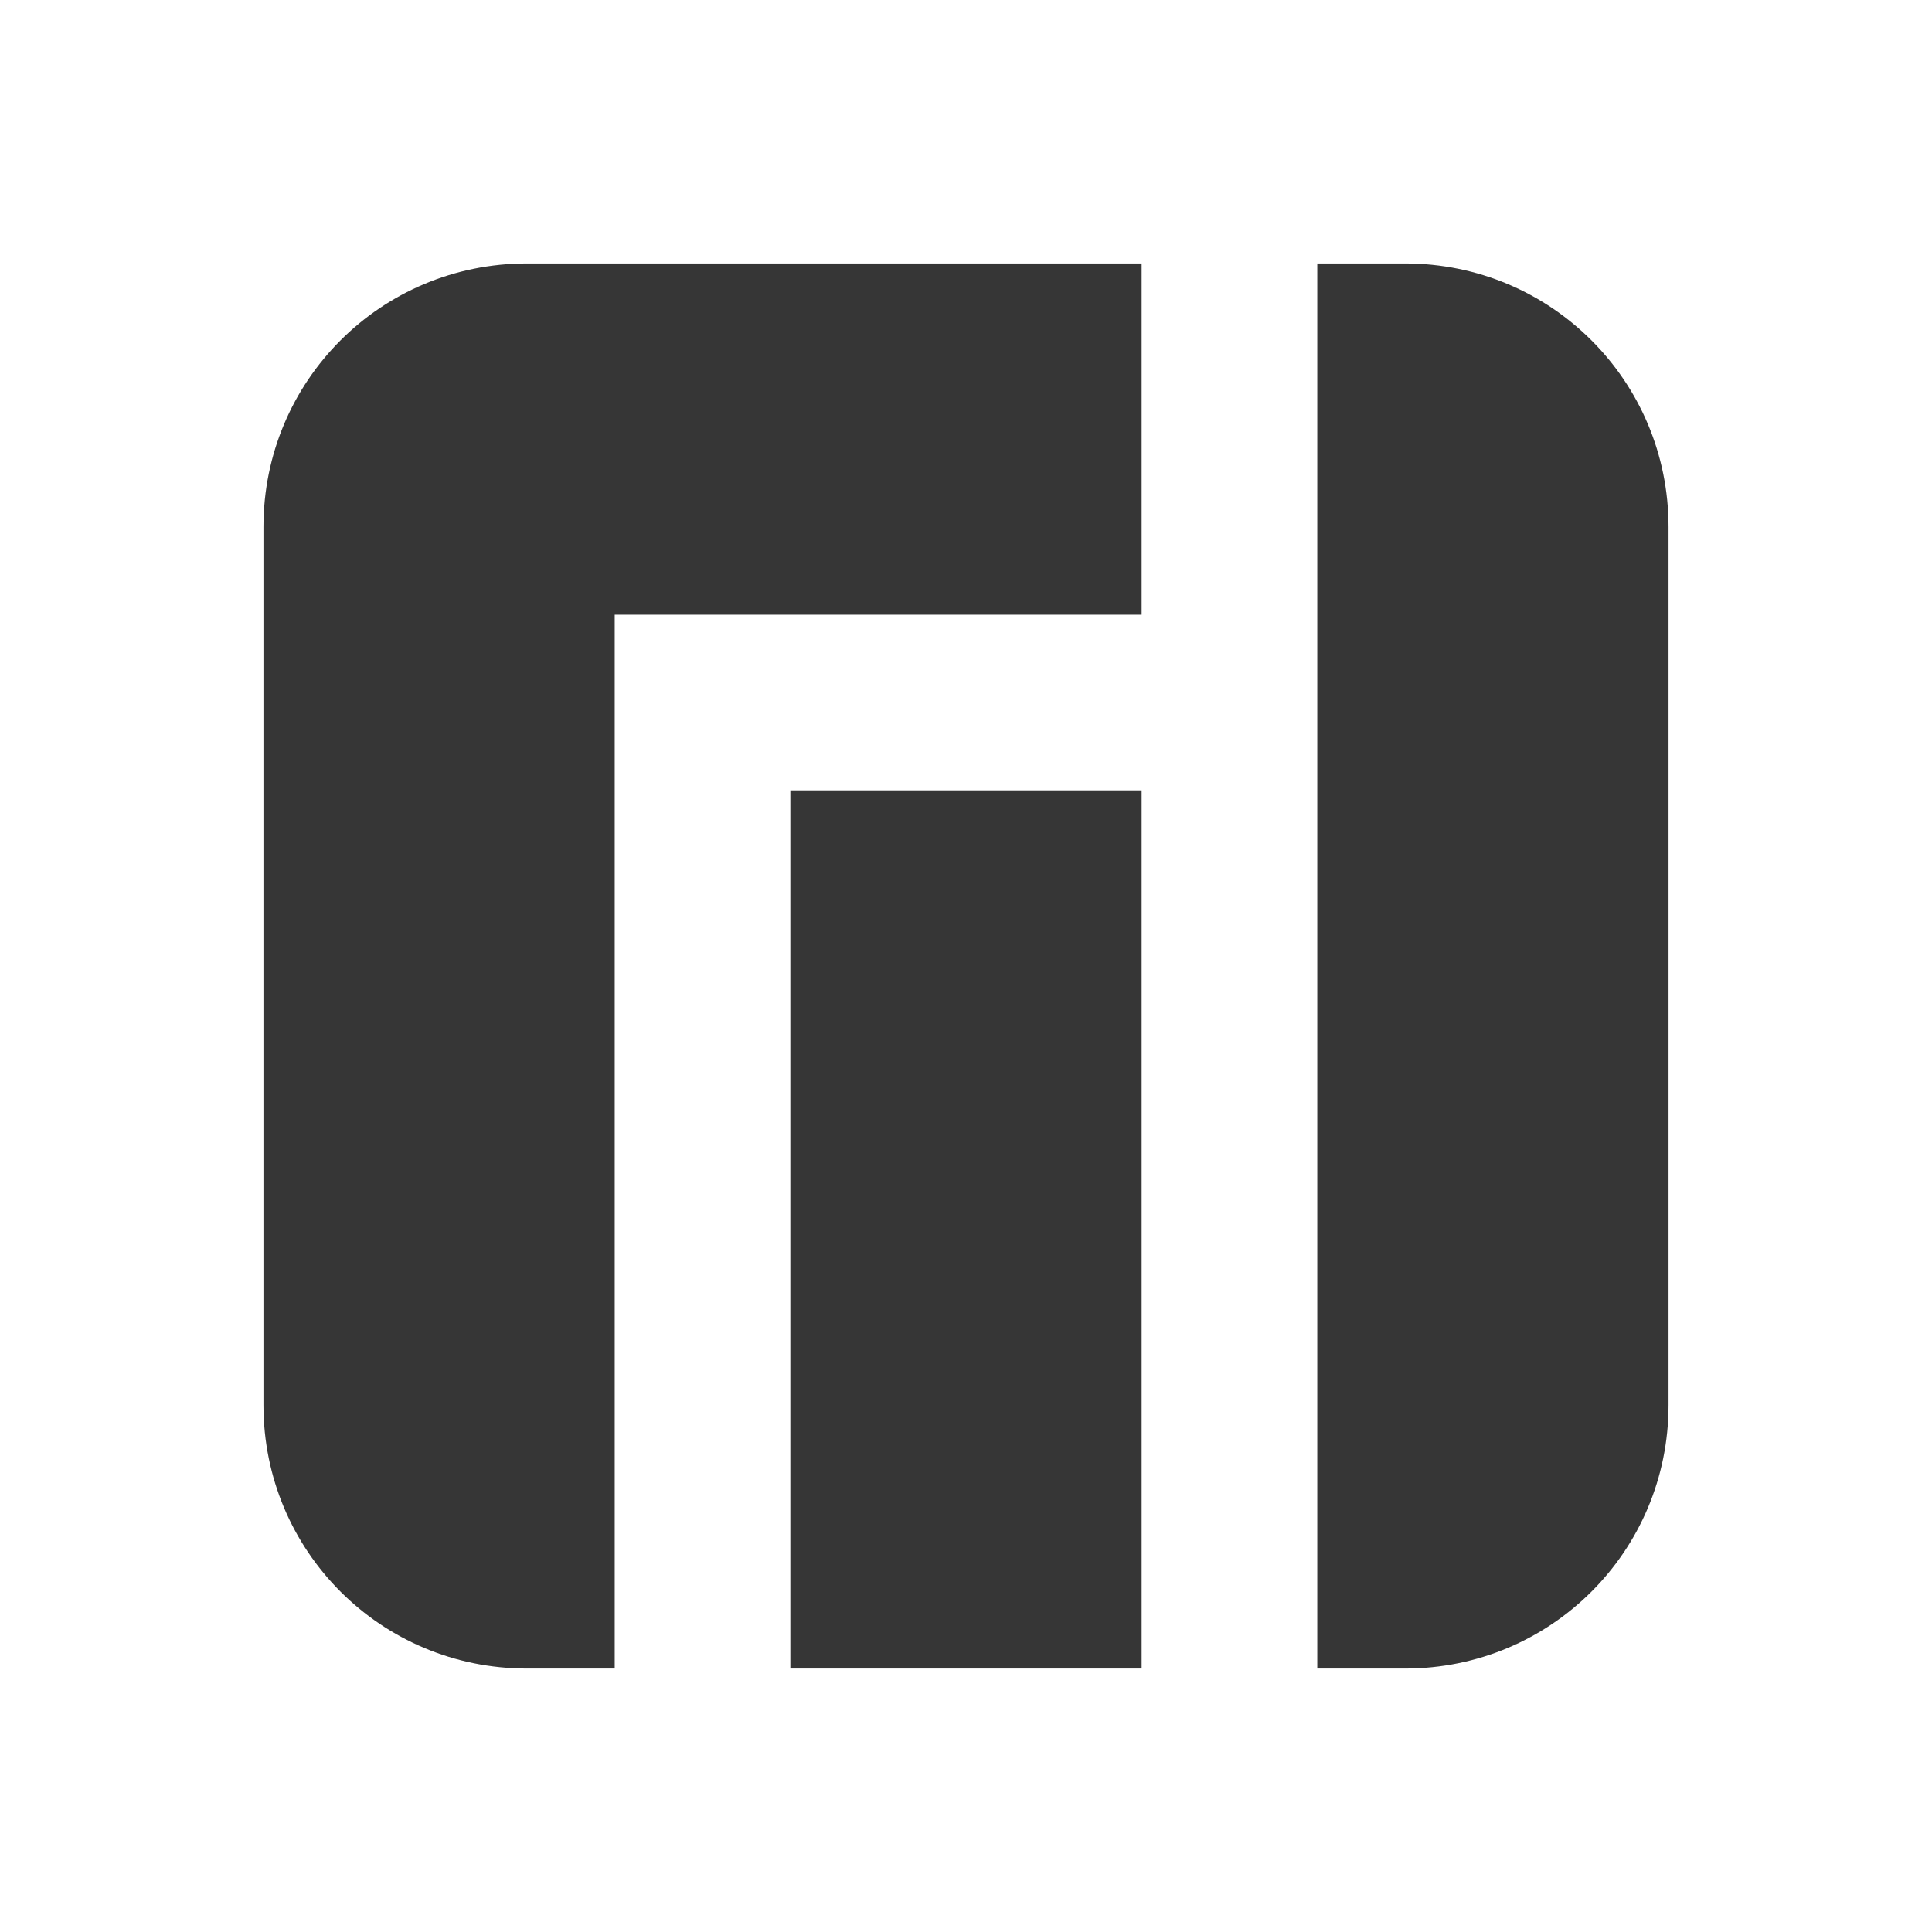
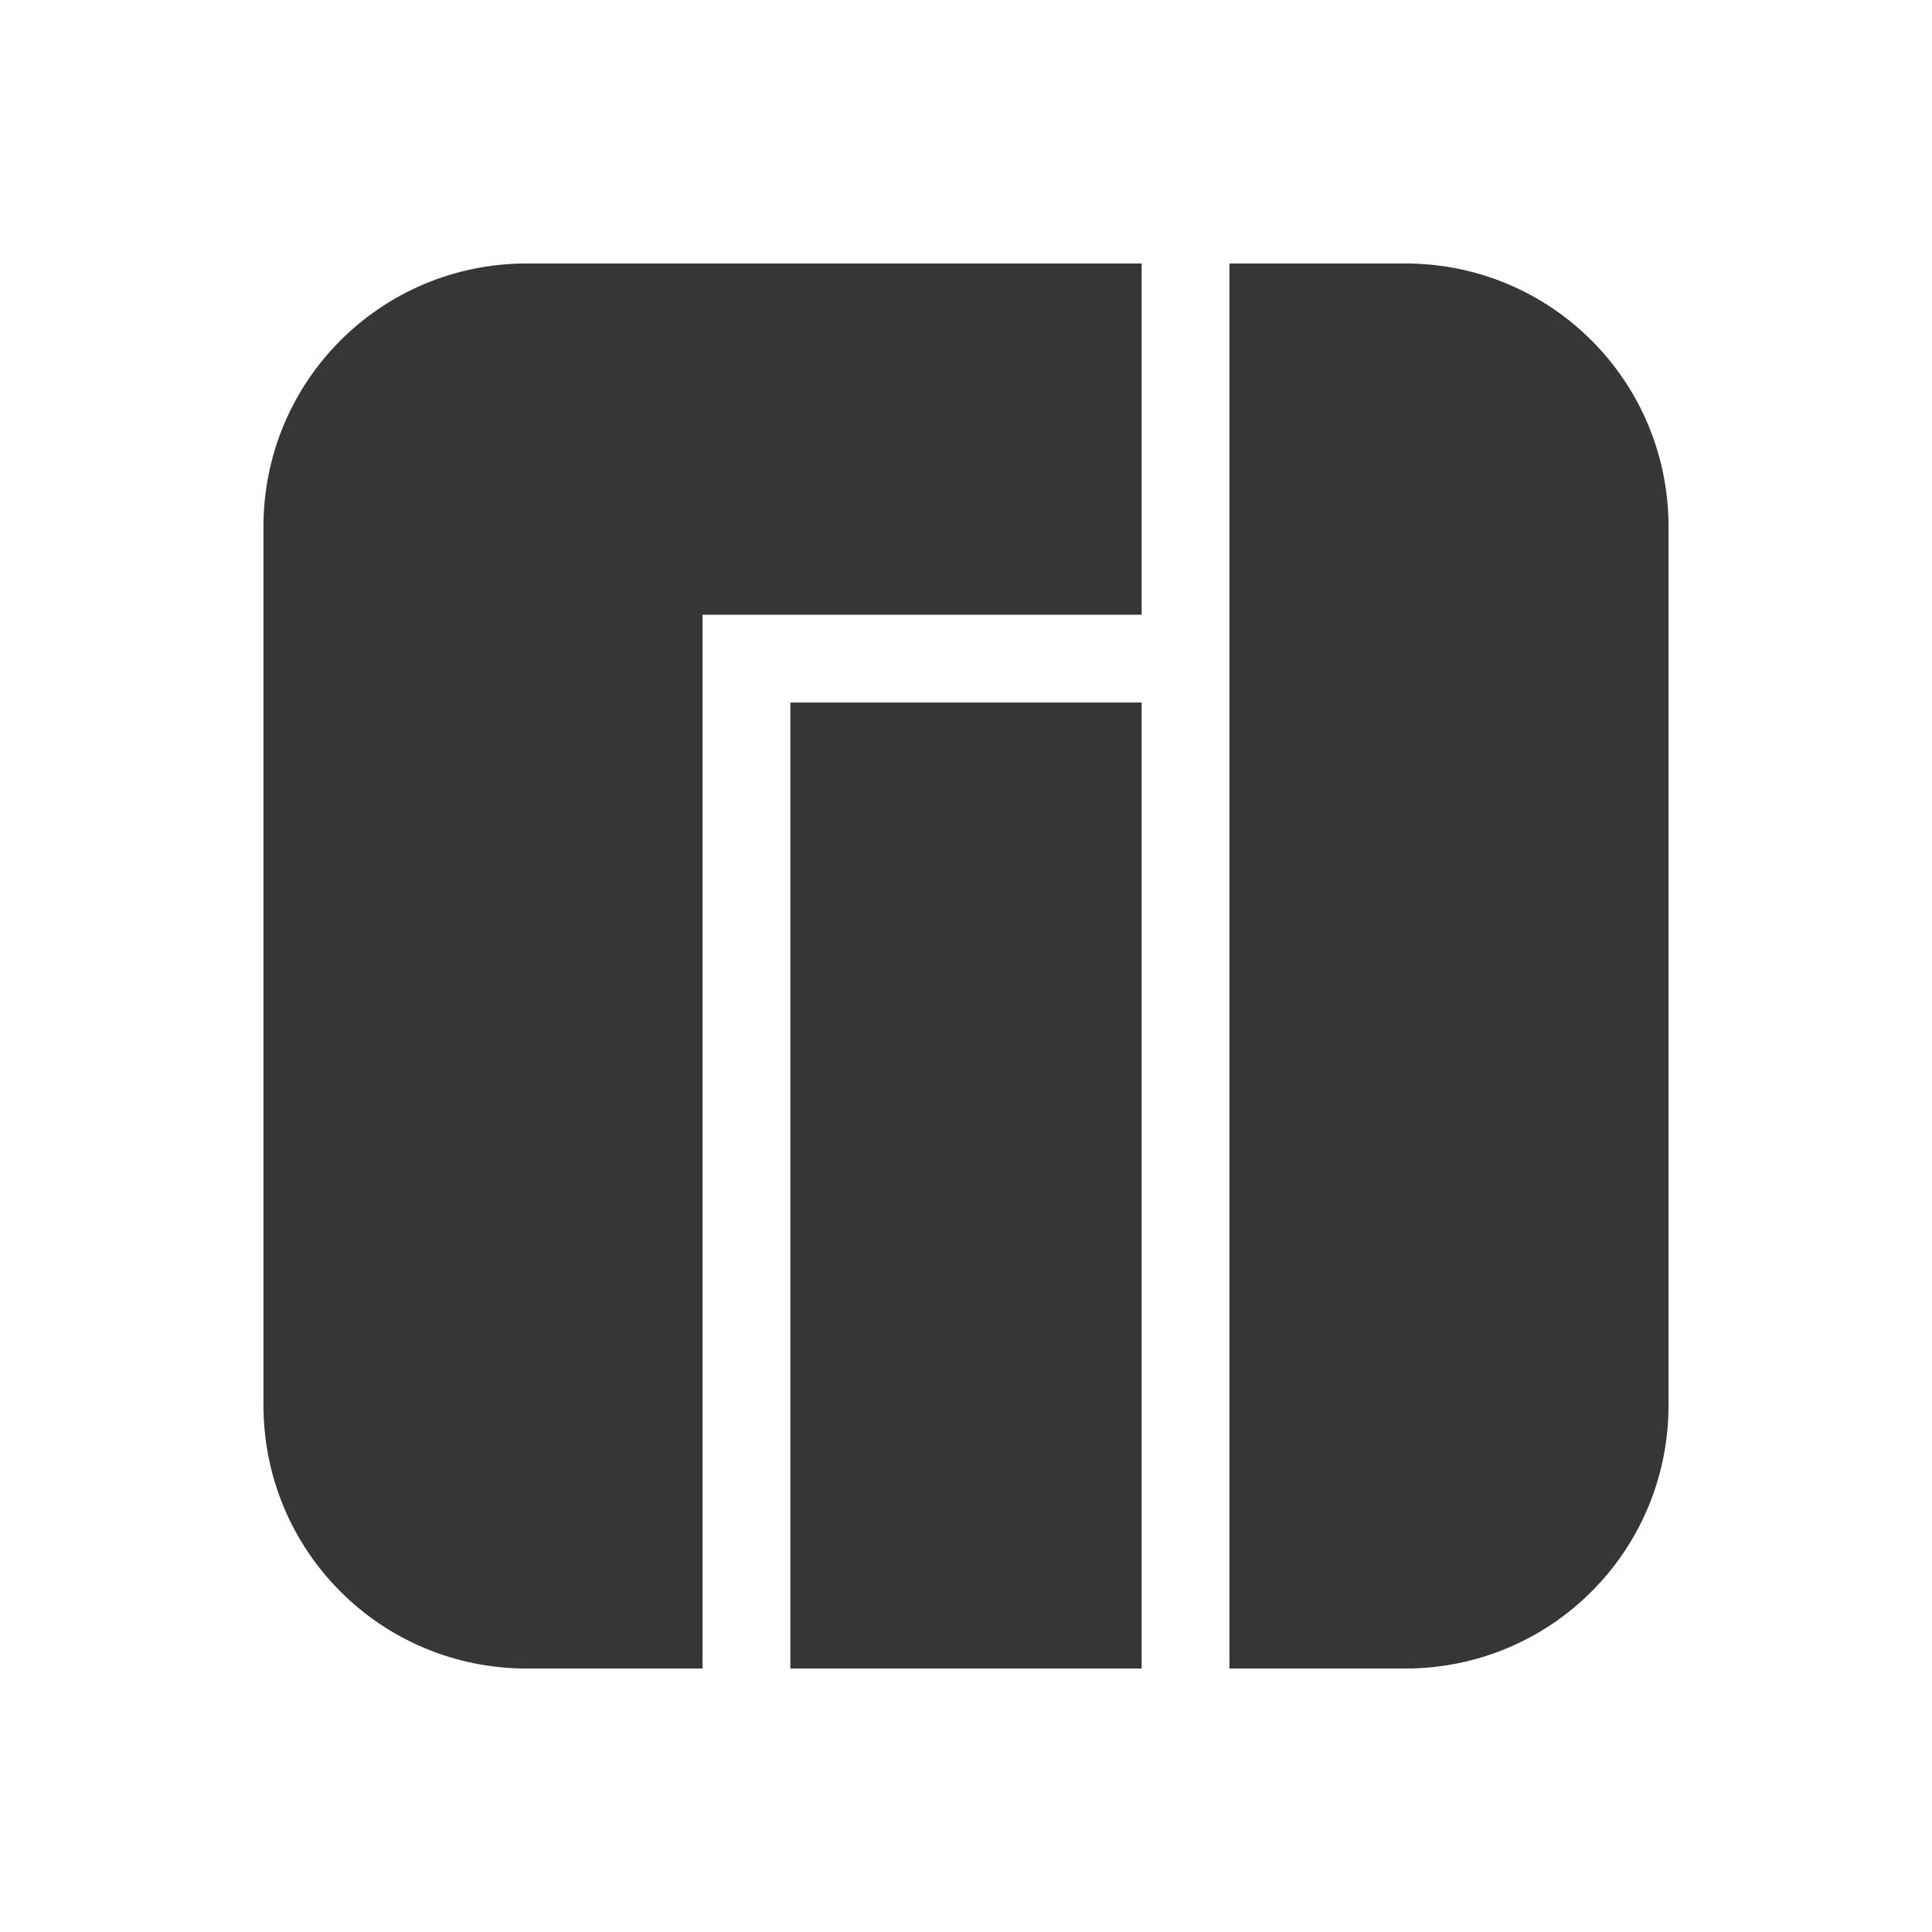
<svg xmlns="http://www.w3.org/2000/svg" id="svg" width="22" height="22" version="1.1">
-   <defs>
+   <defs id="defs241">
    <style id="current-color-scheme" type="text/css">.ColorScheme-Text { color:#363636; }</style>
  </defs>
  <g id="22-22-manjaro-settings-manager" class="ColorScheme-Text" fill="currentColor">
-     <rect width="22" height="22" fill-opacity="0" />
-     <path d="m6 3c-1.662 0-3 1.338-3 3v10c0 1.662 1.338 3 3 3h1v-12h6v-4h-7zm9 0v16h1c1.662 0 3-1.338 3-3v-10c0-1.662-1.338-3-3-3h-1zm-6 6v10h4v-10h-4z" />
+     <rect width="22" height="22" fill-opacity="0" id="rect243" />
+     <path d="M 6,3 C 4.338,3 3,4.338 3,6 v 10 c 0,1.662 1.338,3 3,3 H 8 V 7 h 5 V 3 Z m 8,0 v 16 h 2 c 1.662,0 3,-1.338 3,-3 V 6 C 19,4.338 17.662,3 16,3 Z M 9,8 v 11 h 4 V 8 Z" id="path245" />
  </g>
  <g id="manjaro-settings-manager" class="ColorScheme-Text" fill="currentColor">
-     <path d="m2.571-35c-1.425 0-2.571 1.147-2.571 2.571v18.857c0 1.425 1.147 2.571 2.571 2.571h4.429v-17h8v-7zm14.429 0v24h4.429c1.425 0 2.571-1.147 2.571-2.571v-18.857c0-1.425-1.147-2.571-2.571-2.571zm-8 9v15h6v-15z" />
-     <rect x="-4" y="-39" width="32" height="32" ry=".64" fill-opacity="0" />
+     <path id="path248" d="M 5.333,-33 C 3.487,-33 2,-31.513 2,-29.667 v 13.333 C 2,-14.487 3.487,-13 5.333,-13 H 7.556 V -27.444 H 15 V -33 Z m 11.111,0 v 20 h 2.222 C 20.513,-13 22,-14.487 22,-16.333 V -29.667 C 22,-31.513 20.513,-33 18.667,-33 Z M 9,-26 v 13 l 6,0 v -13 z" style="stroke-width:1.111" />
+     <rect x="-4" y="-39" width="32" height="32" ry=".64" fill-opacity="0" id="rect250" />
  </g>
  <g id="16-16-manjaro-settings-manager" class="ColorScheme-Text" transform="translate(-299 -510.36)" fill="currentColor">
-     <rect x="303" y="537.36" width="16" height="16" fill="none" />
-     <path transform="translate(299 510.36)" d="m8 29c-1.108 0-2 0.892-2 2v8c0 1.108 0.892 2 2 2h1v-9h5v-3h-6zm7 0v12h1c1.108 0 2-0.892 2-2v-8c0-1.108-0.892-2-2-2h-1zm-5 4v8h4v-8h-4z" />
+     <rect x="303" y="537.36" width="16" height="16" fill="none" id="rect253" />
+     <path transform="translate(299 510.36)" d="m8 29c-1.108 0-2 0.892-2 2v8c0 1.108 0.892 2 2 2h1v-9h5v-3h-6zm7 0v12h1c1.108 0 2-0.892 2-2v-8c0-1.108-0.892-2-2-2h-1zm-5 4v8h4v-8h-4z" id="path255" />
  </g>
</svg>
